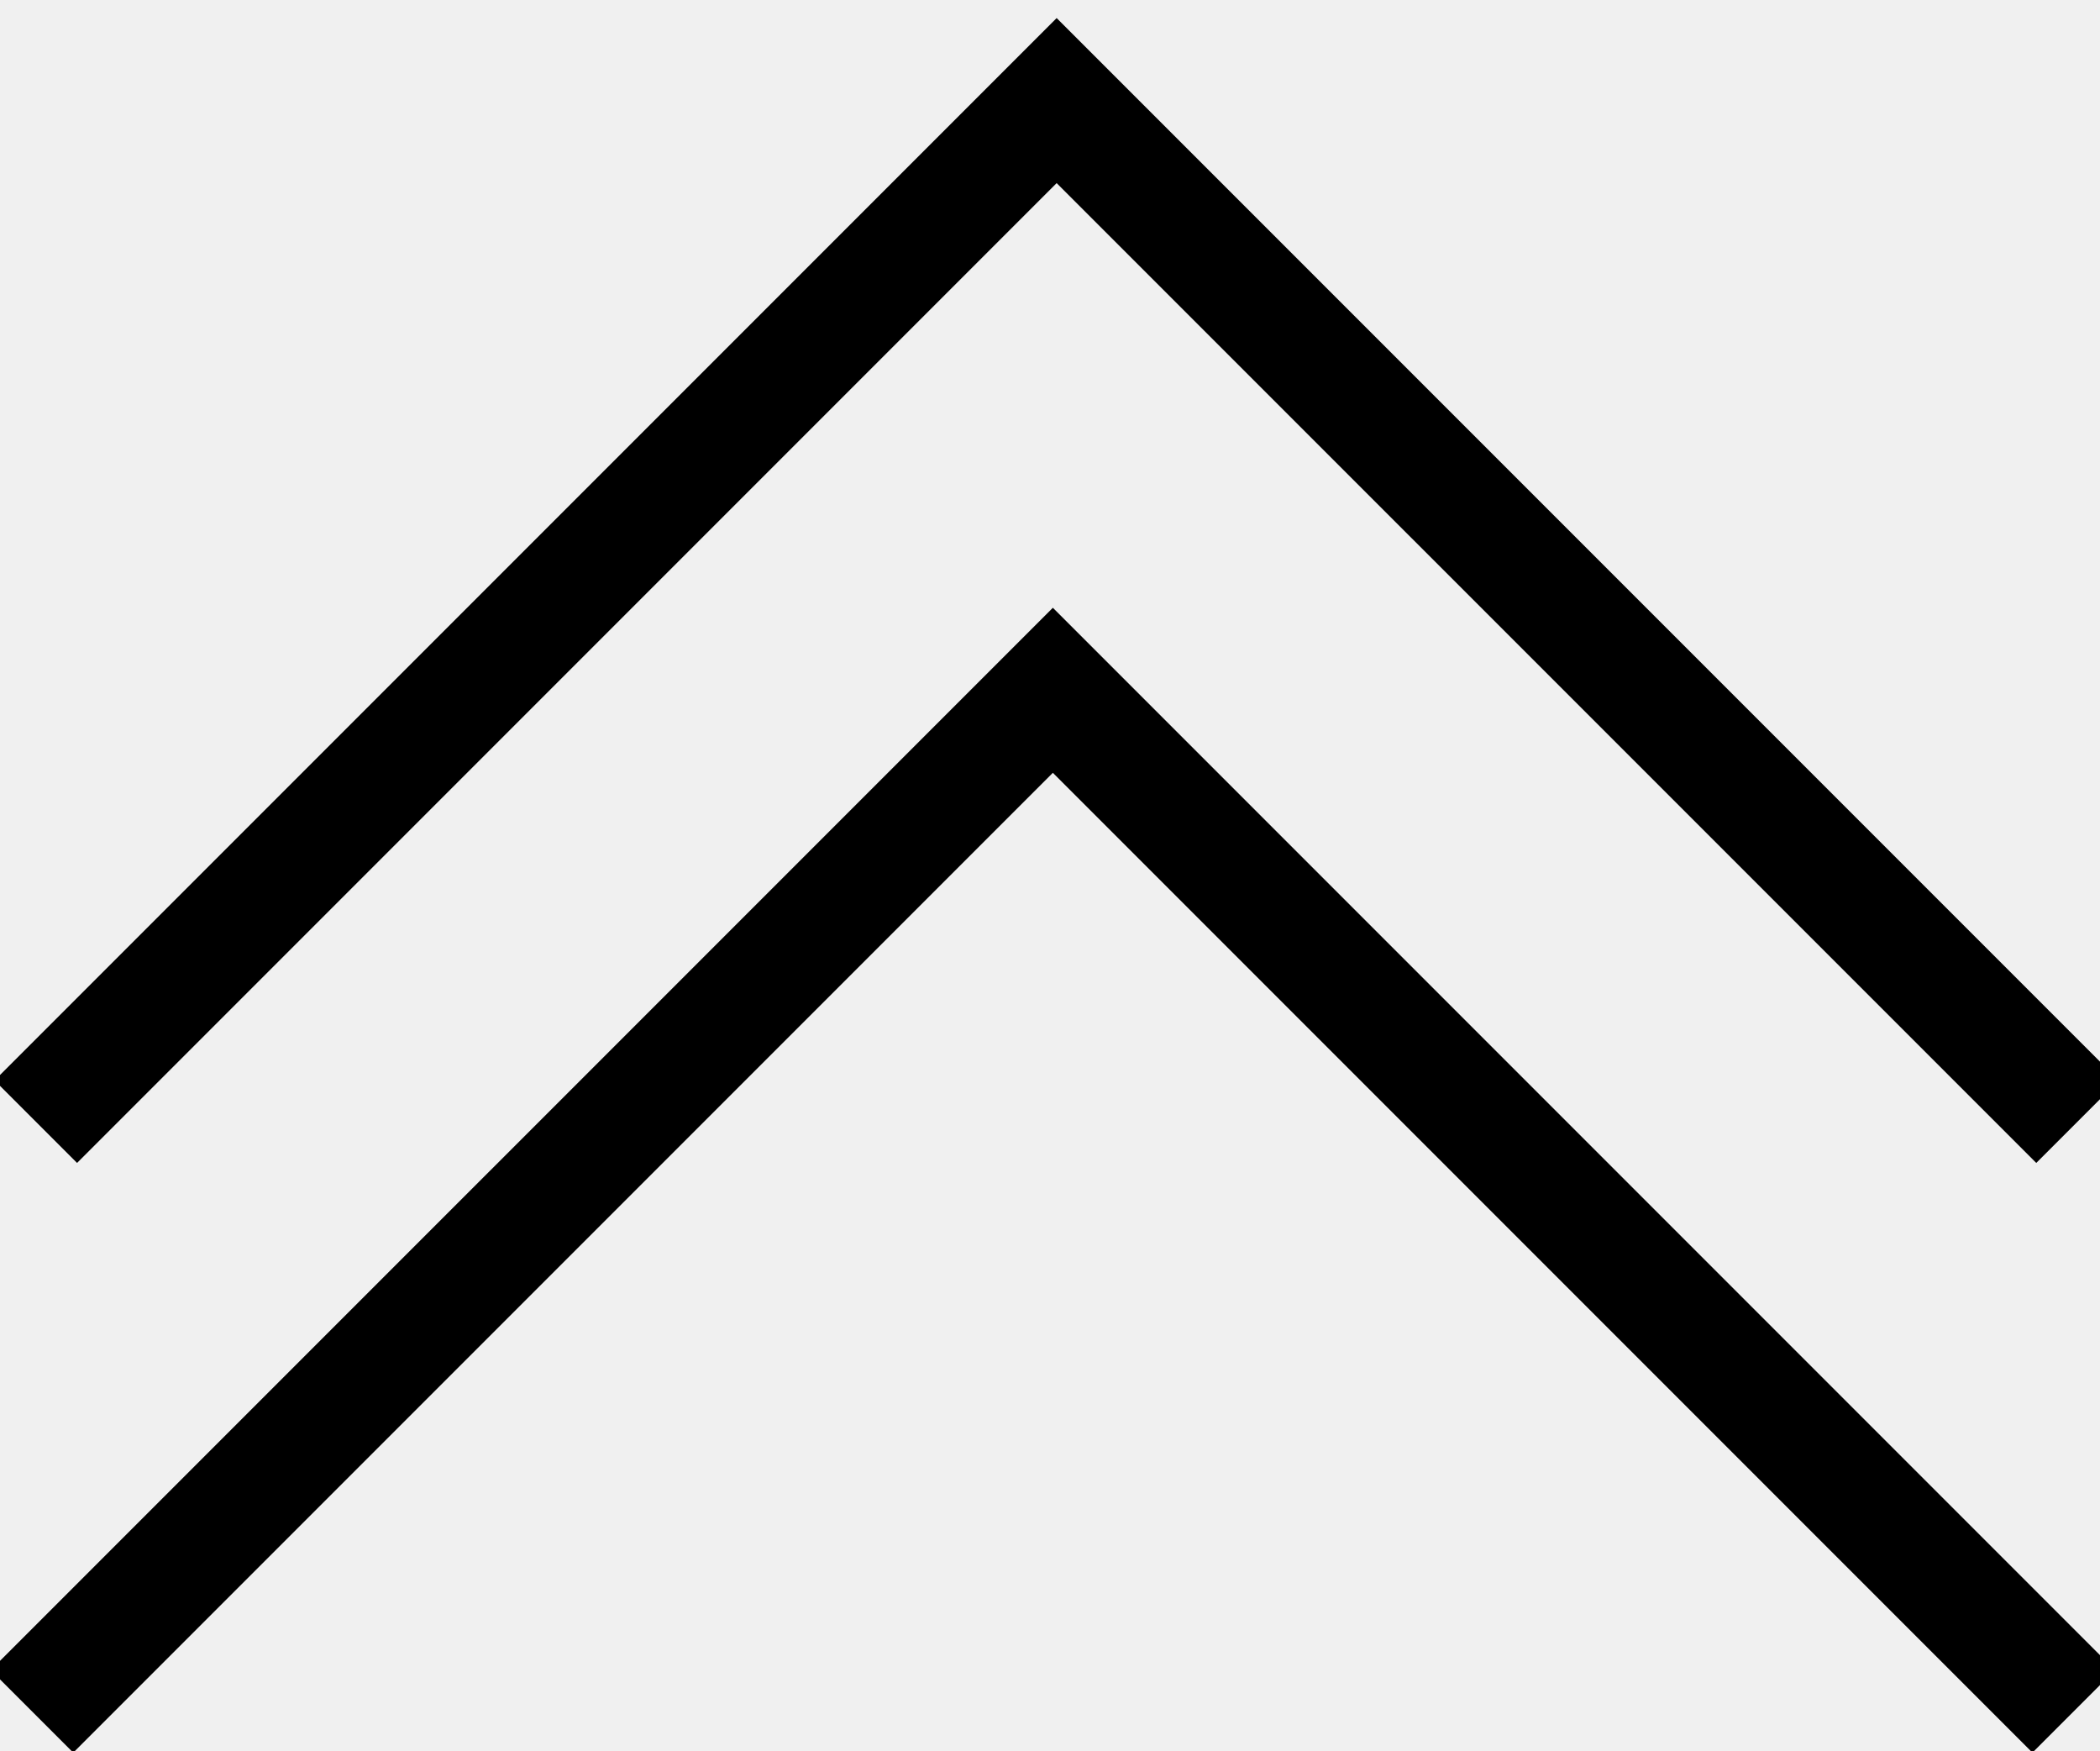
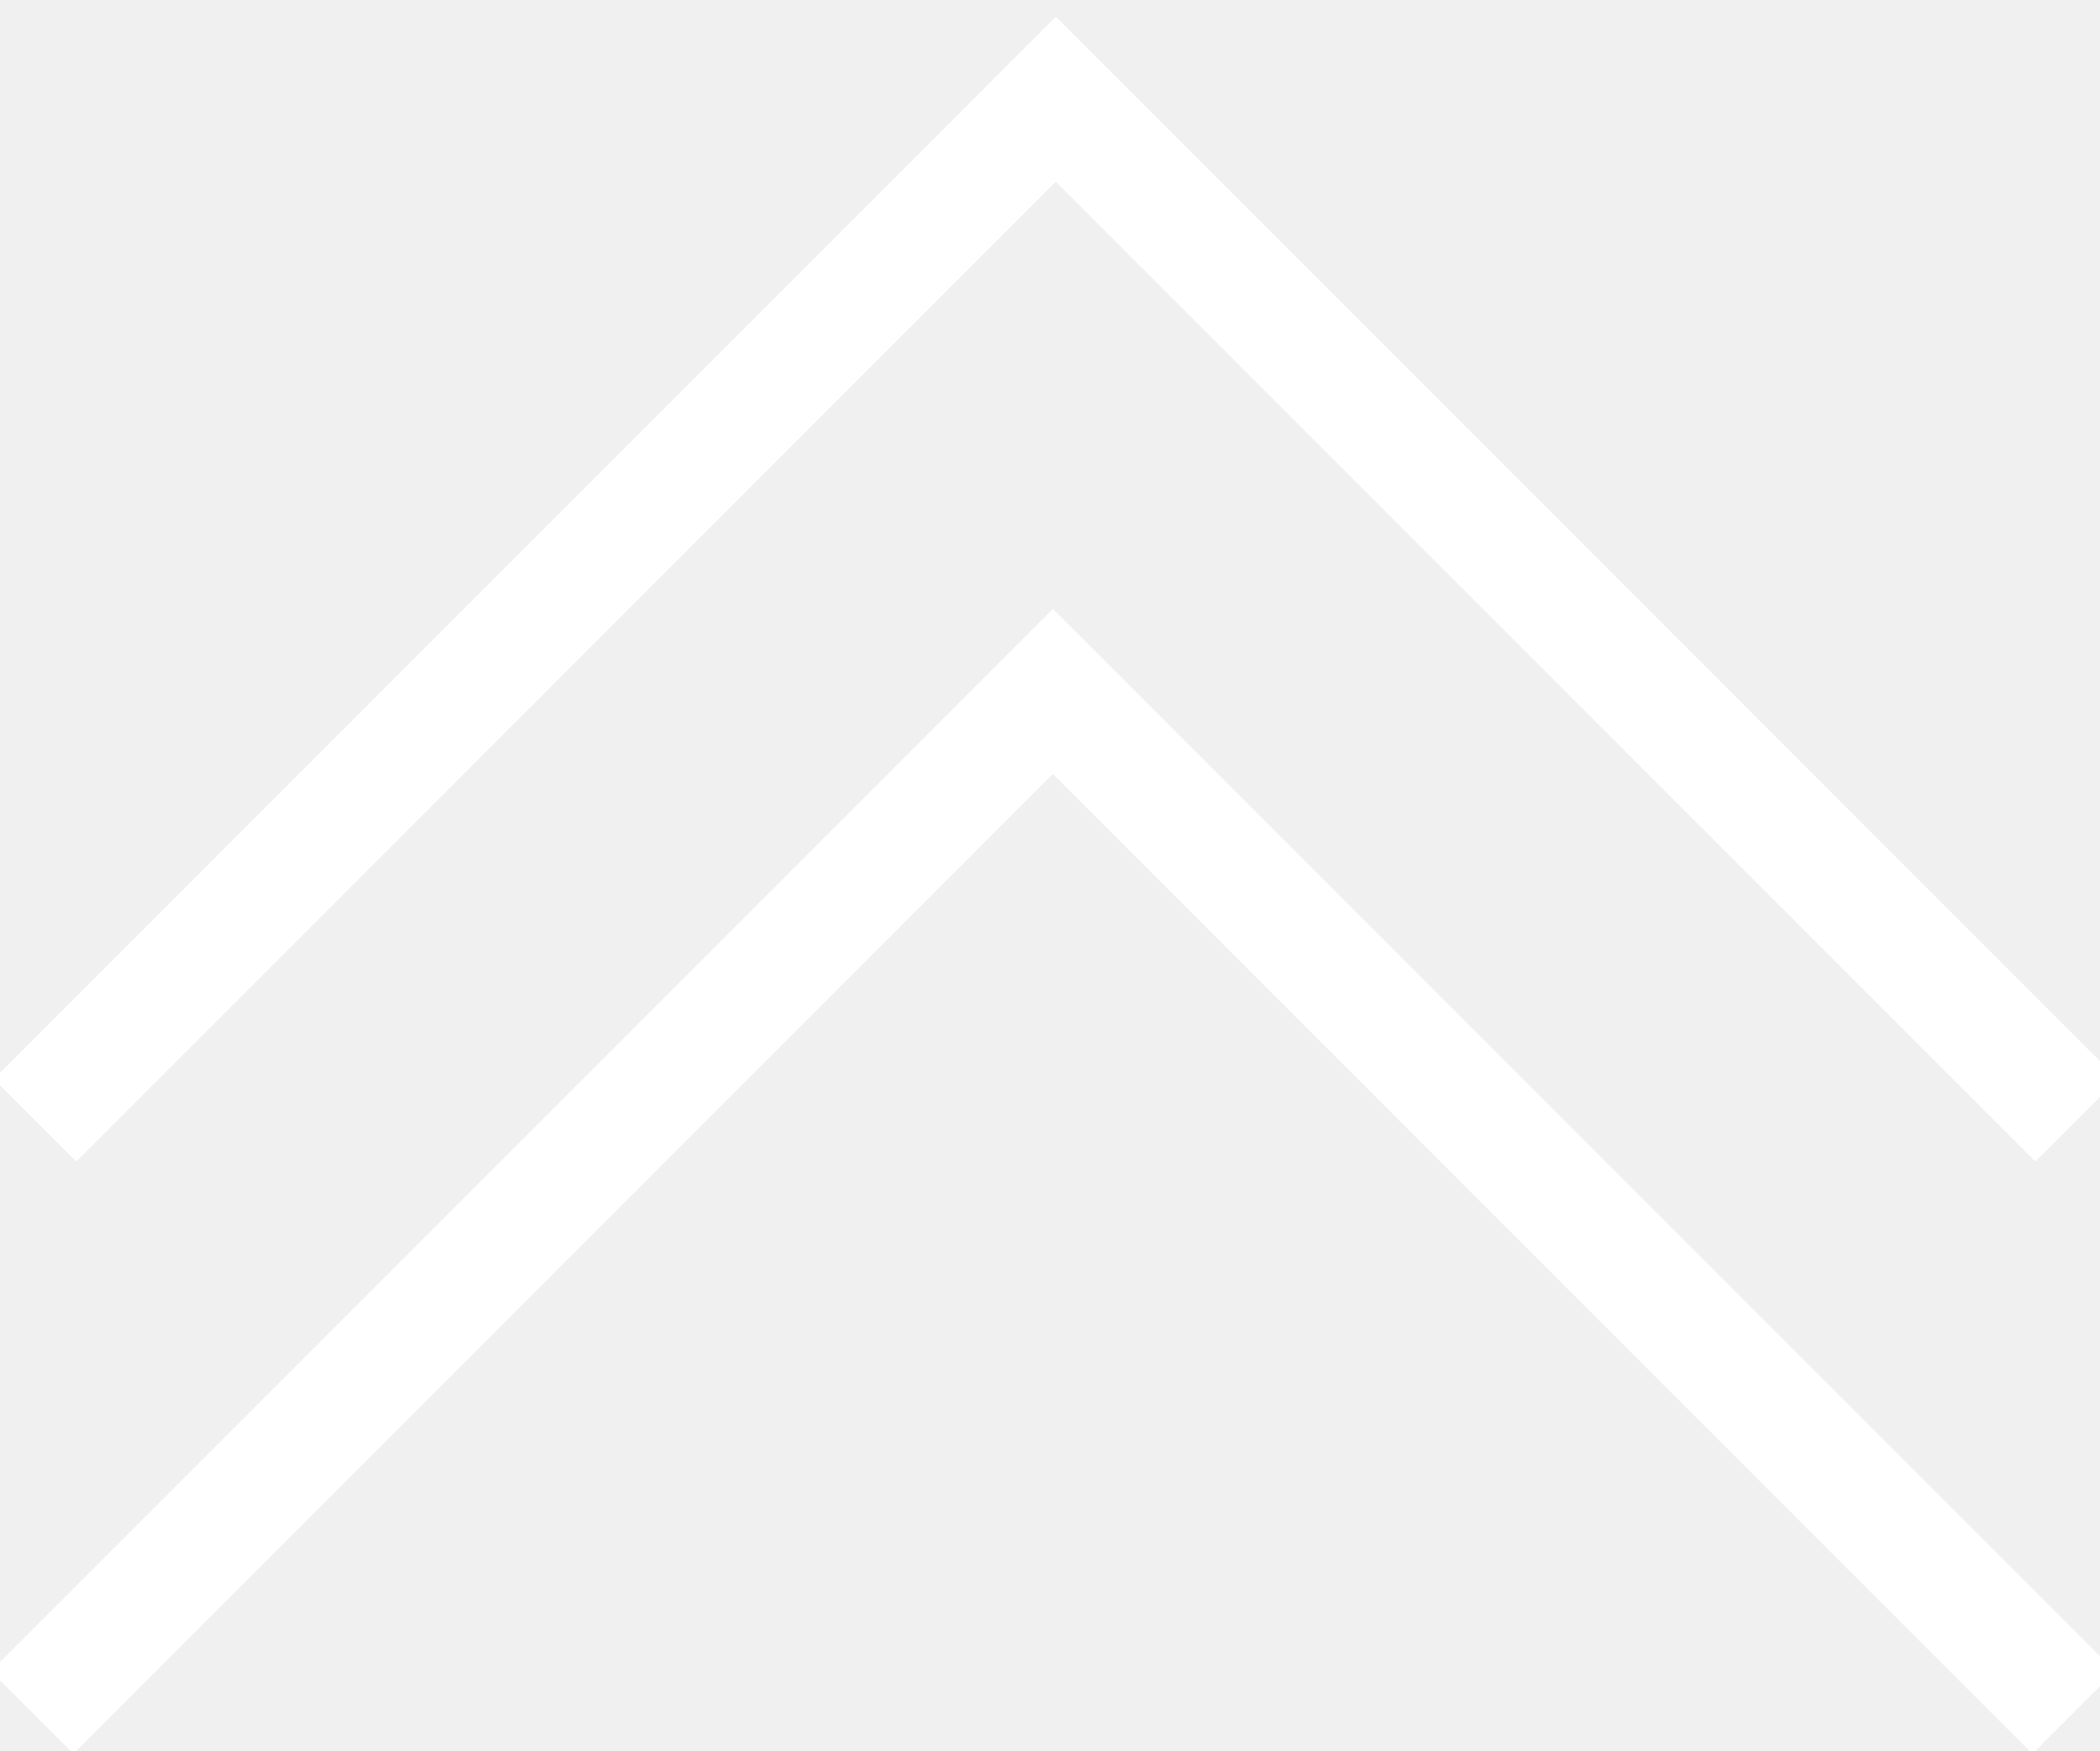
- <svg xmlns="http://www.w3.org/2000/svg" xml:space="preserve" width="72px" height="60px" version="1.1" style="shape-rendering:geometricPrecision; text-rendering:geometricPrecision; image-rendering:optimizeQuality; fill-rule:evenodd; clip-rule:evenodd" viewBox="0 0 72 60">
-   <defs>
-     <style type="text/css">
-    
-     .str0 {stroke:black;stroke-width:4;stroke-miterlimit:22.926}
-     .fil0 {fill:none}
-    
-   </style>
-   </defs>
-   <g id="Warstwa_x0020_1">
-     <polyline class="fil0 str0" points="1.097,58.661 36.098,23.661 71.098,58.661 " />
-     <polyline class="fil0 str0" points="1.228,38.448 36.228,3.448 71.229,38.448 " />
-   </g>
+ <svg xmlns="http://www.w3.org/2000/svg" shape-rendering="geometricPrecision" text-rendering="geometricPrecision" image-rendering="optimizeQuality" viewBox="0 0 72 60">
+   <style>.a{fill:none;stroke-width:4;stroke:white;}</style>
+   <polyline points="1.1 58.7 36.1 23.7 71.1 58.7 " class="a" />
+   <polyline points="1.2 38.4 36.2 3.4 71.2 38.4 " class="a" />
</svg>
